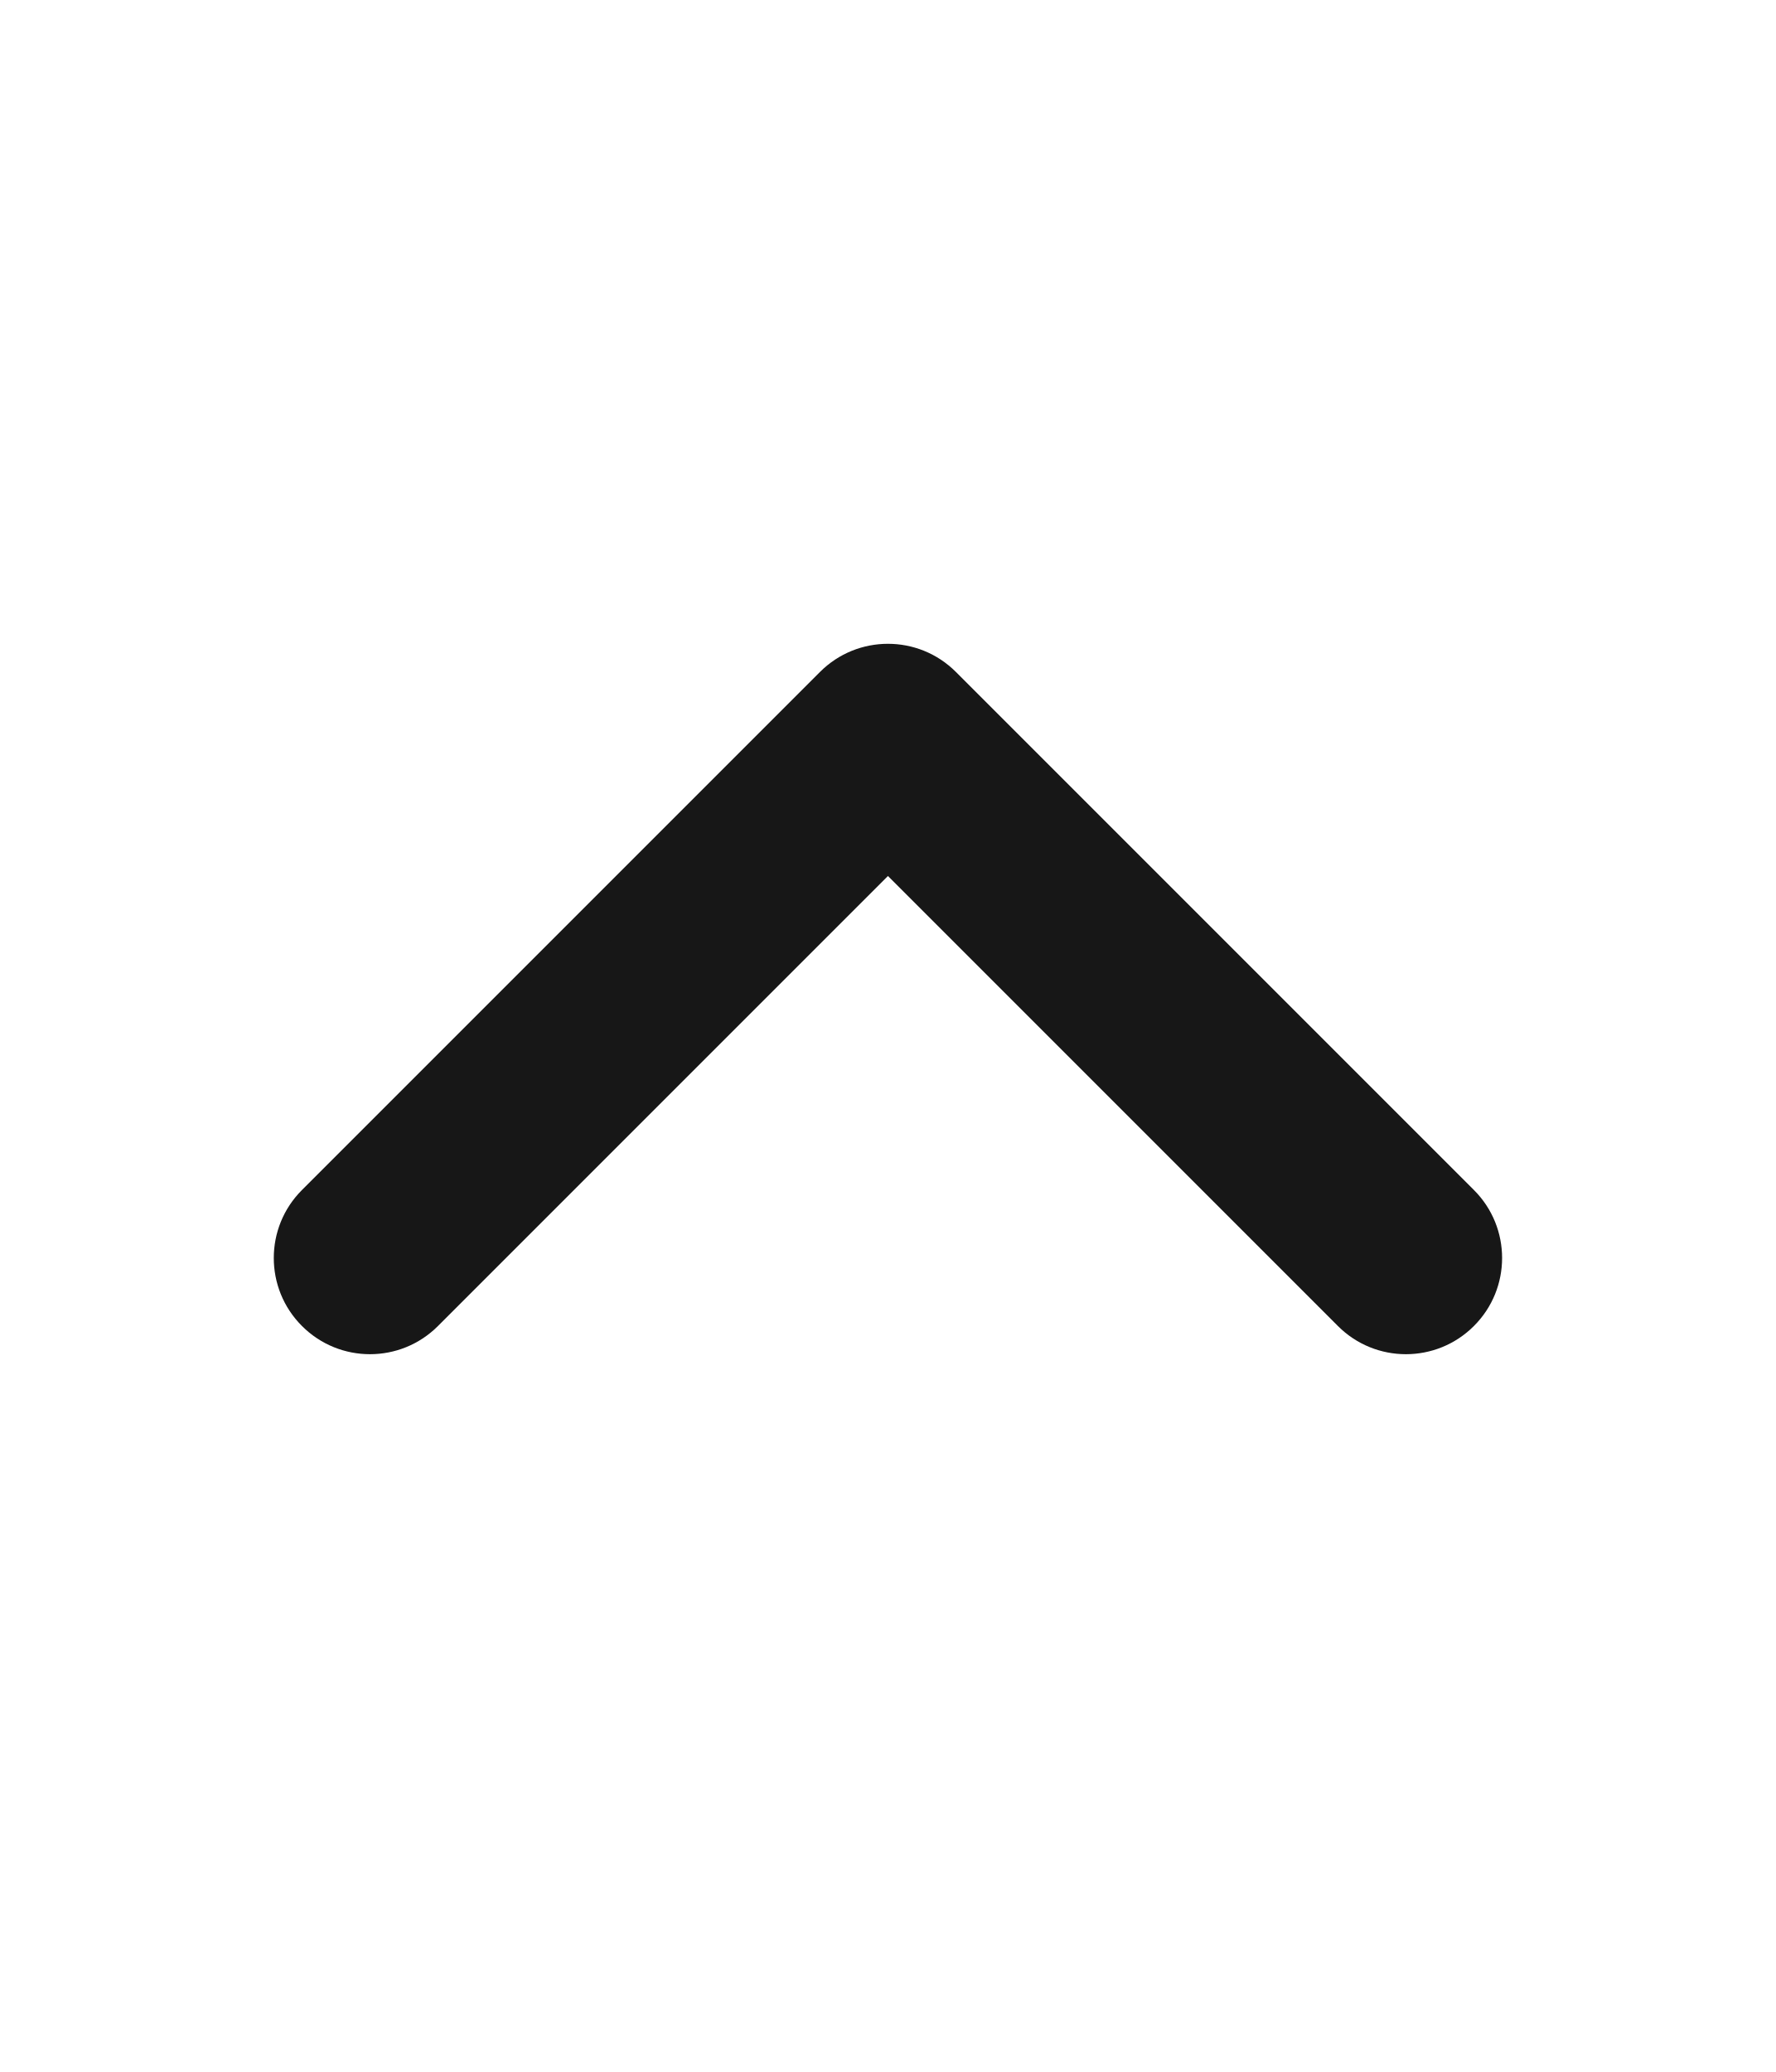
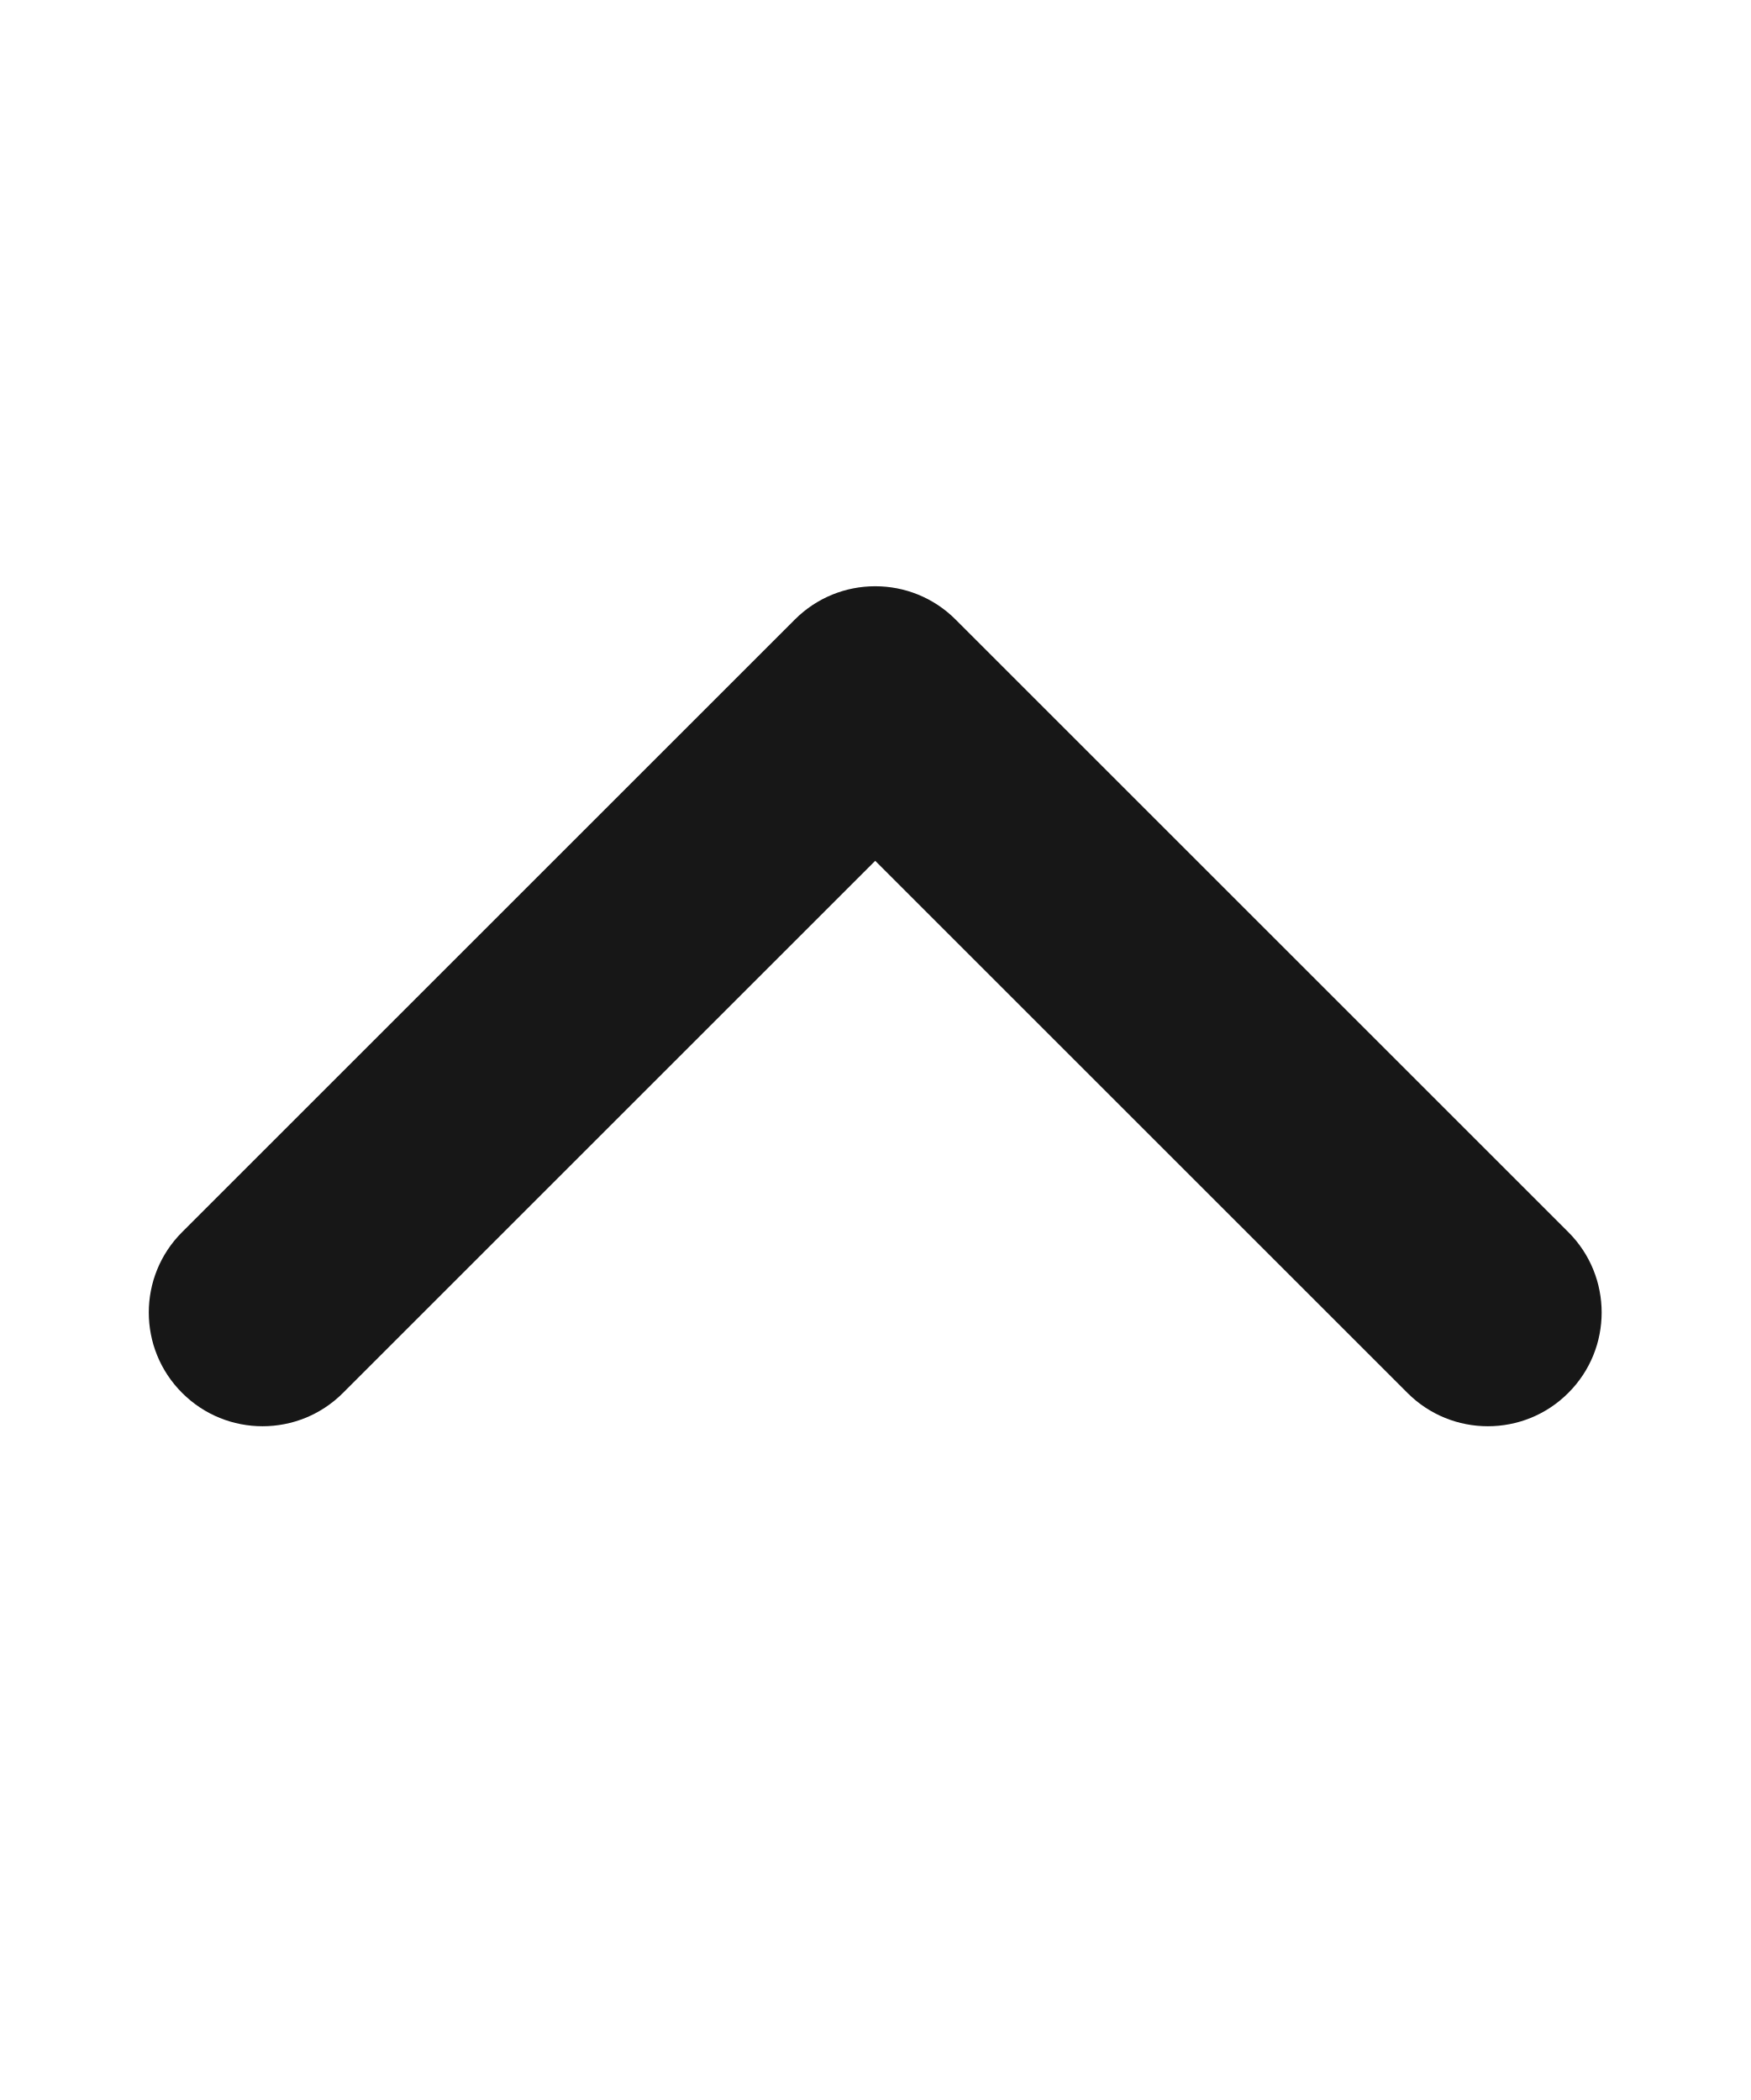
- <svg xmlns="http://www.w3.org/2000/svg" width="24" height="28" viewBox="0 0 24 28" fill="none">
-   <path d="M4.081 17.919C4.588 18.427 5.412 18.427 5.919 17.919L12 11.838L18.081 17.919C18.588 18.427 19.412 18.427 19.919 17.919C20.427 17.412 20.427 16.588 19.919 16.081L12.919 9.081C12.412 8.573 11.588 8.573 11.081 9.081L4.081 16.081C3.573 16.588 3.573 17.412 4.081 17.919Z" fill="#171717" />
+ <svg xmlns="http://www.w3.org/2000/svg" width="20" height="24" viewBox="0 0 20 24" fill="none">
+   <path d="M2.081 15.919C2.588 16.427 3.412 16.427 3.919 15.919L10 9.838L16.081 15.919C16.588 16.427 17.412 16.427 17.919 15.919C18.427 15.412 18.427 14.588 17.919 14.081L10.919 7.081C10.412 6.573 9.588 6.573 9.081 7.081L2.081 14.081C1.573 14.588 1.573 15.412 2.081 15.919Z" fill="#171717" />
</svg>
